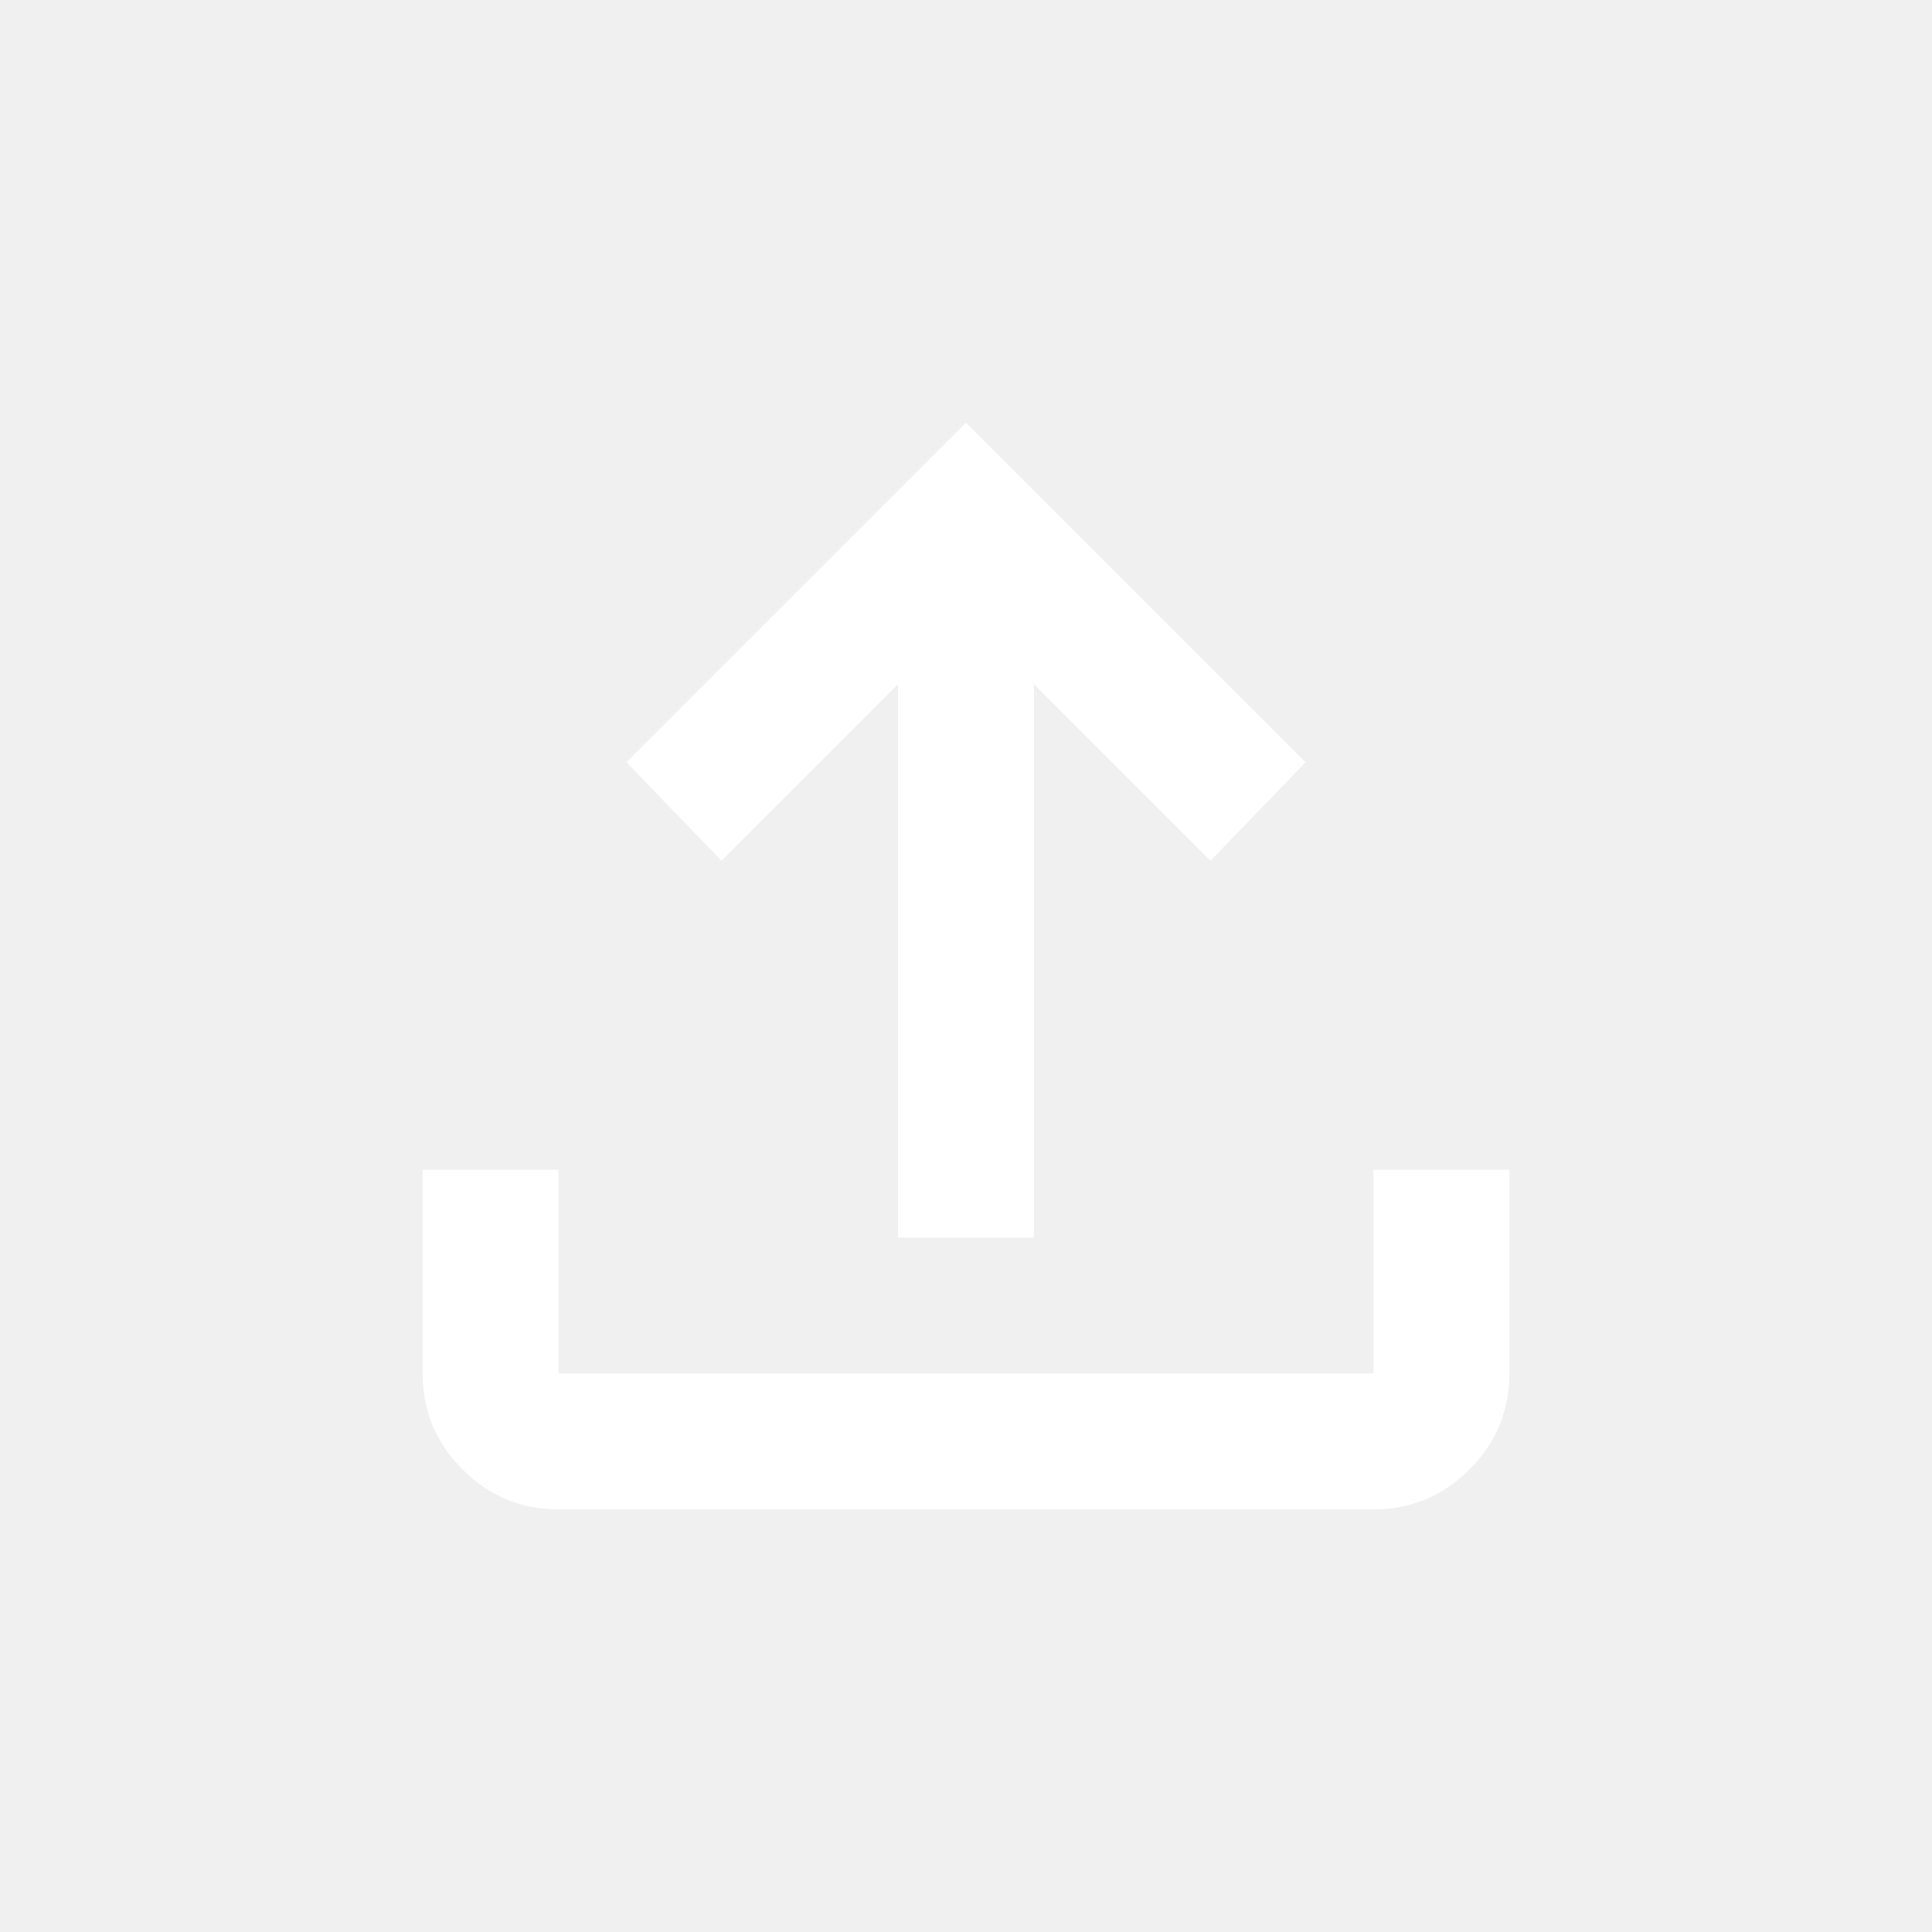
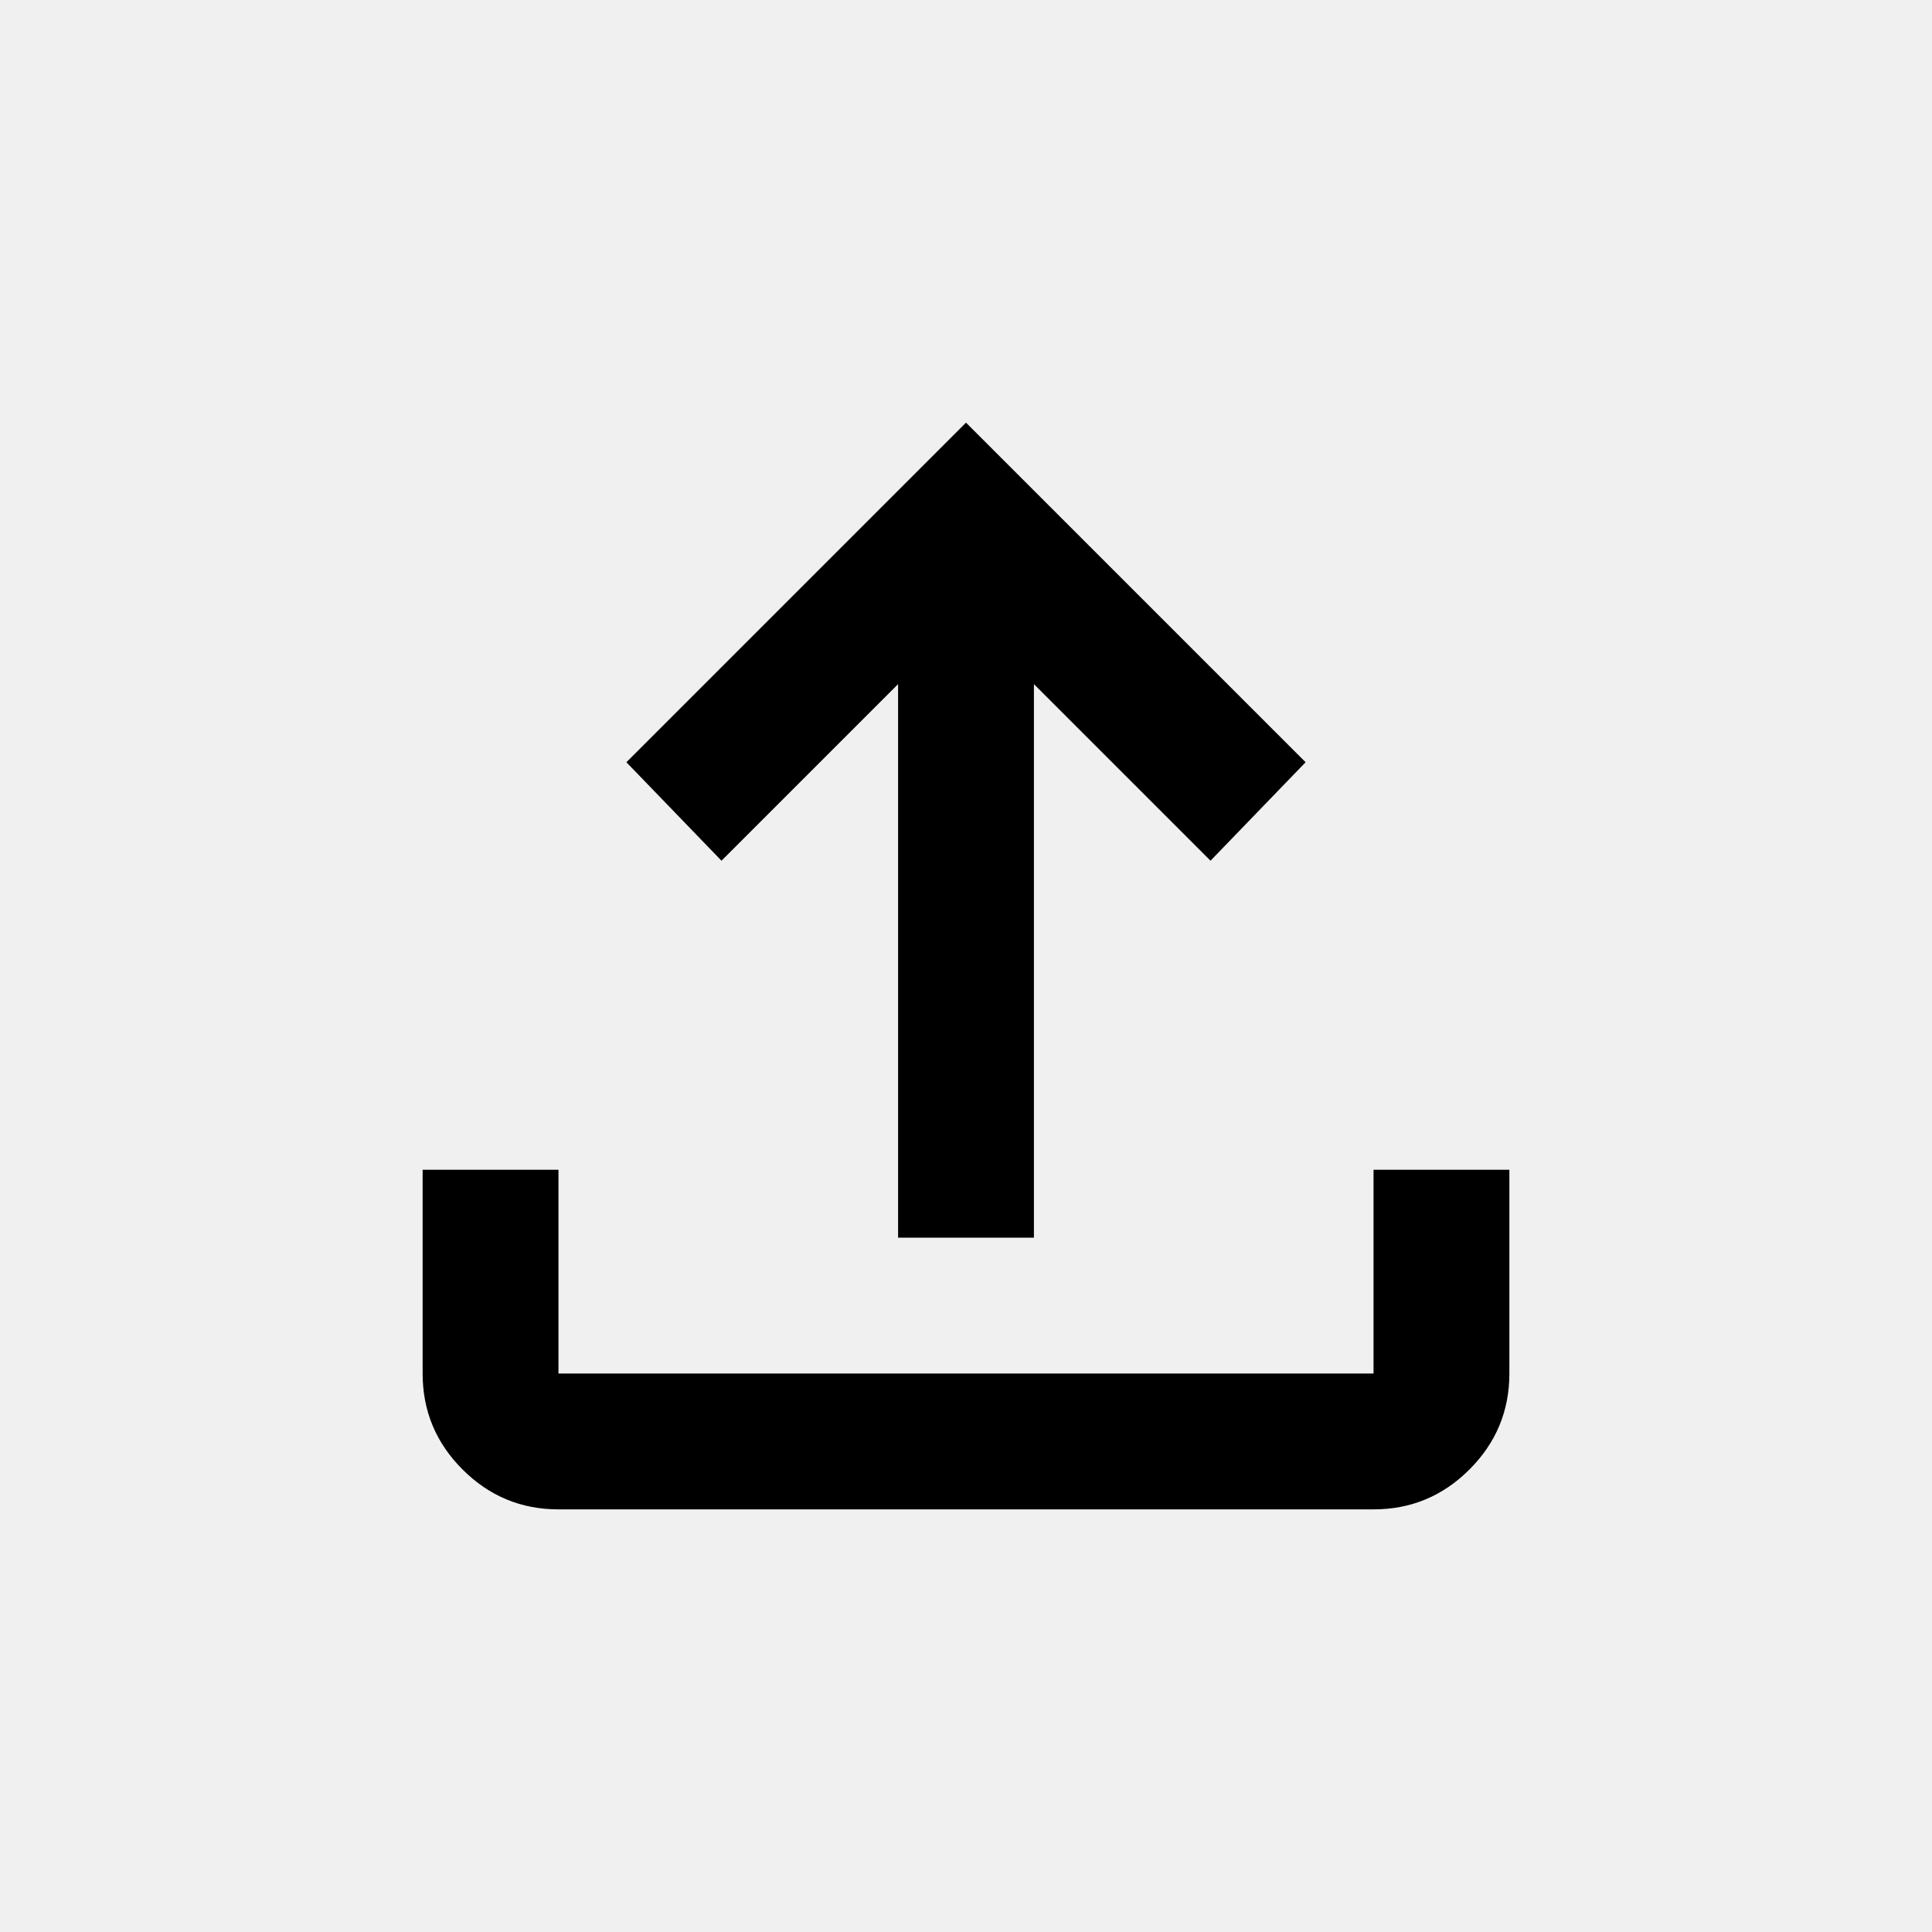
<svg xmlns="http://www.w3.org/2000/svg" width="32" height="32" viewBox="0 0 32 32" fill="none">
-   <path fill-rule="evenodd" clip-rule="evenodd" d="M21.625 12.625L16 7L10.375 12.625L11.95 14.256L14.875 11.331L14.875 20.5L17.125 20.5L17.125 11.331L20.05 14.256L21.625 12.625ZM7.661 24.339C8.102 24.78 8.631 25 9.25 25H22.75C23.369 25 23.898 24.78 24.339 24.339C24.78 23.898 25 23.369 25 22.75V19.375H22.75V22.75H9.25V19.375H7V22.75C7 23.369 7.22 23.898 7.661 24.339Z" fill="white" />
+   <path fill-rule="evenodd" clip-rule="evenodd" d="M21.625 12.625L16 7L10.375 12.625L11.95 14.256L14.875 11.331L14.875 20.5L17.125 20.5L17.125 11.331L20.05 14.256L21.625 12.625ZM7.661 24.339C8.102 24.78 8.631 25 9.25 25H22.75C23.369 25 23.898 24.78 24.339 24.339C24.78 23.898 25 23.369 25 22.75V19.375H22.75V22.75H9.25V19.375H7V22.75C7 23.369 7.22 23.898 7.661 24.339Z" fill="currentColor" />
</svg>
